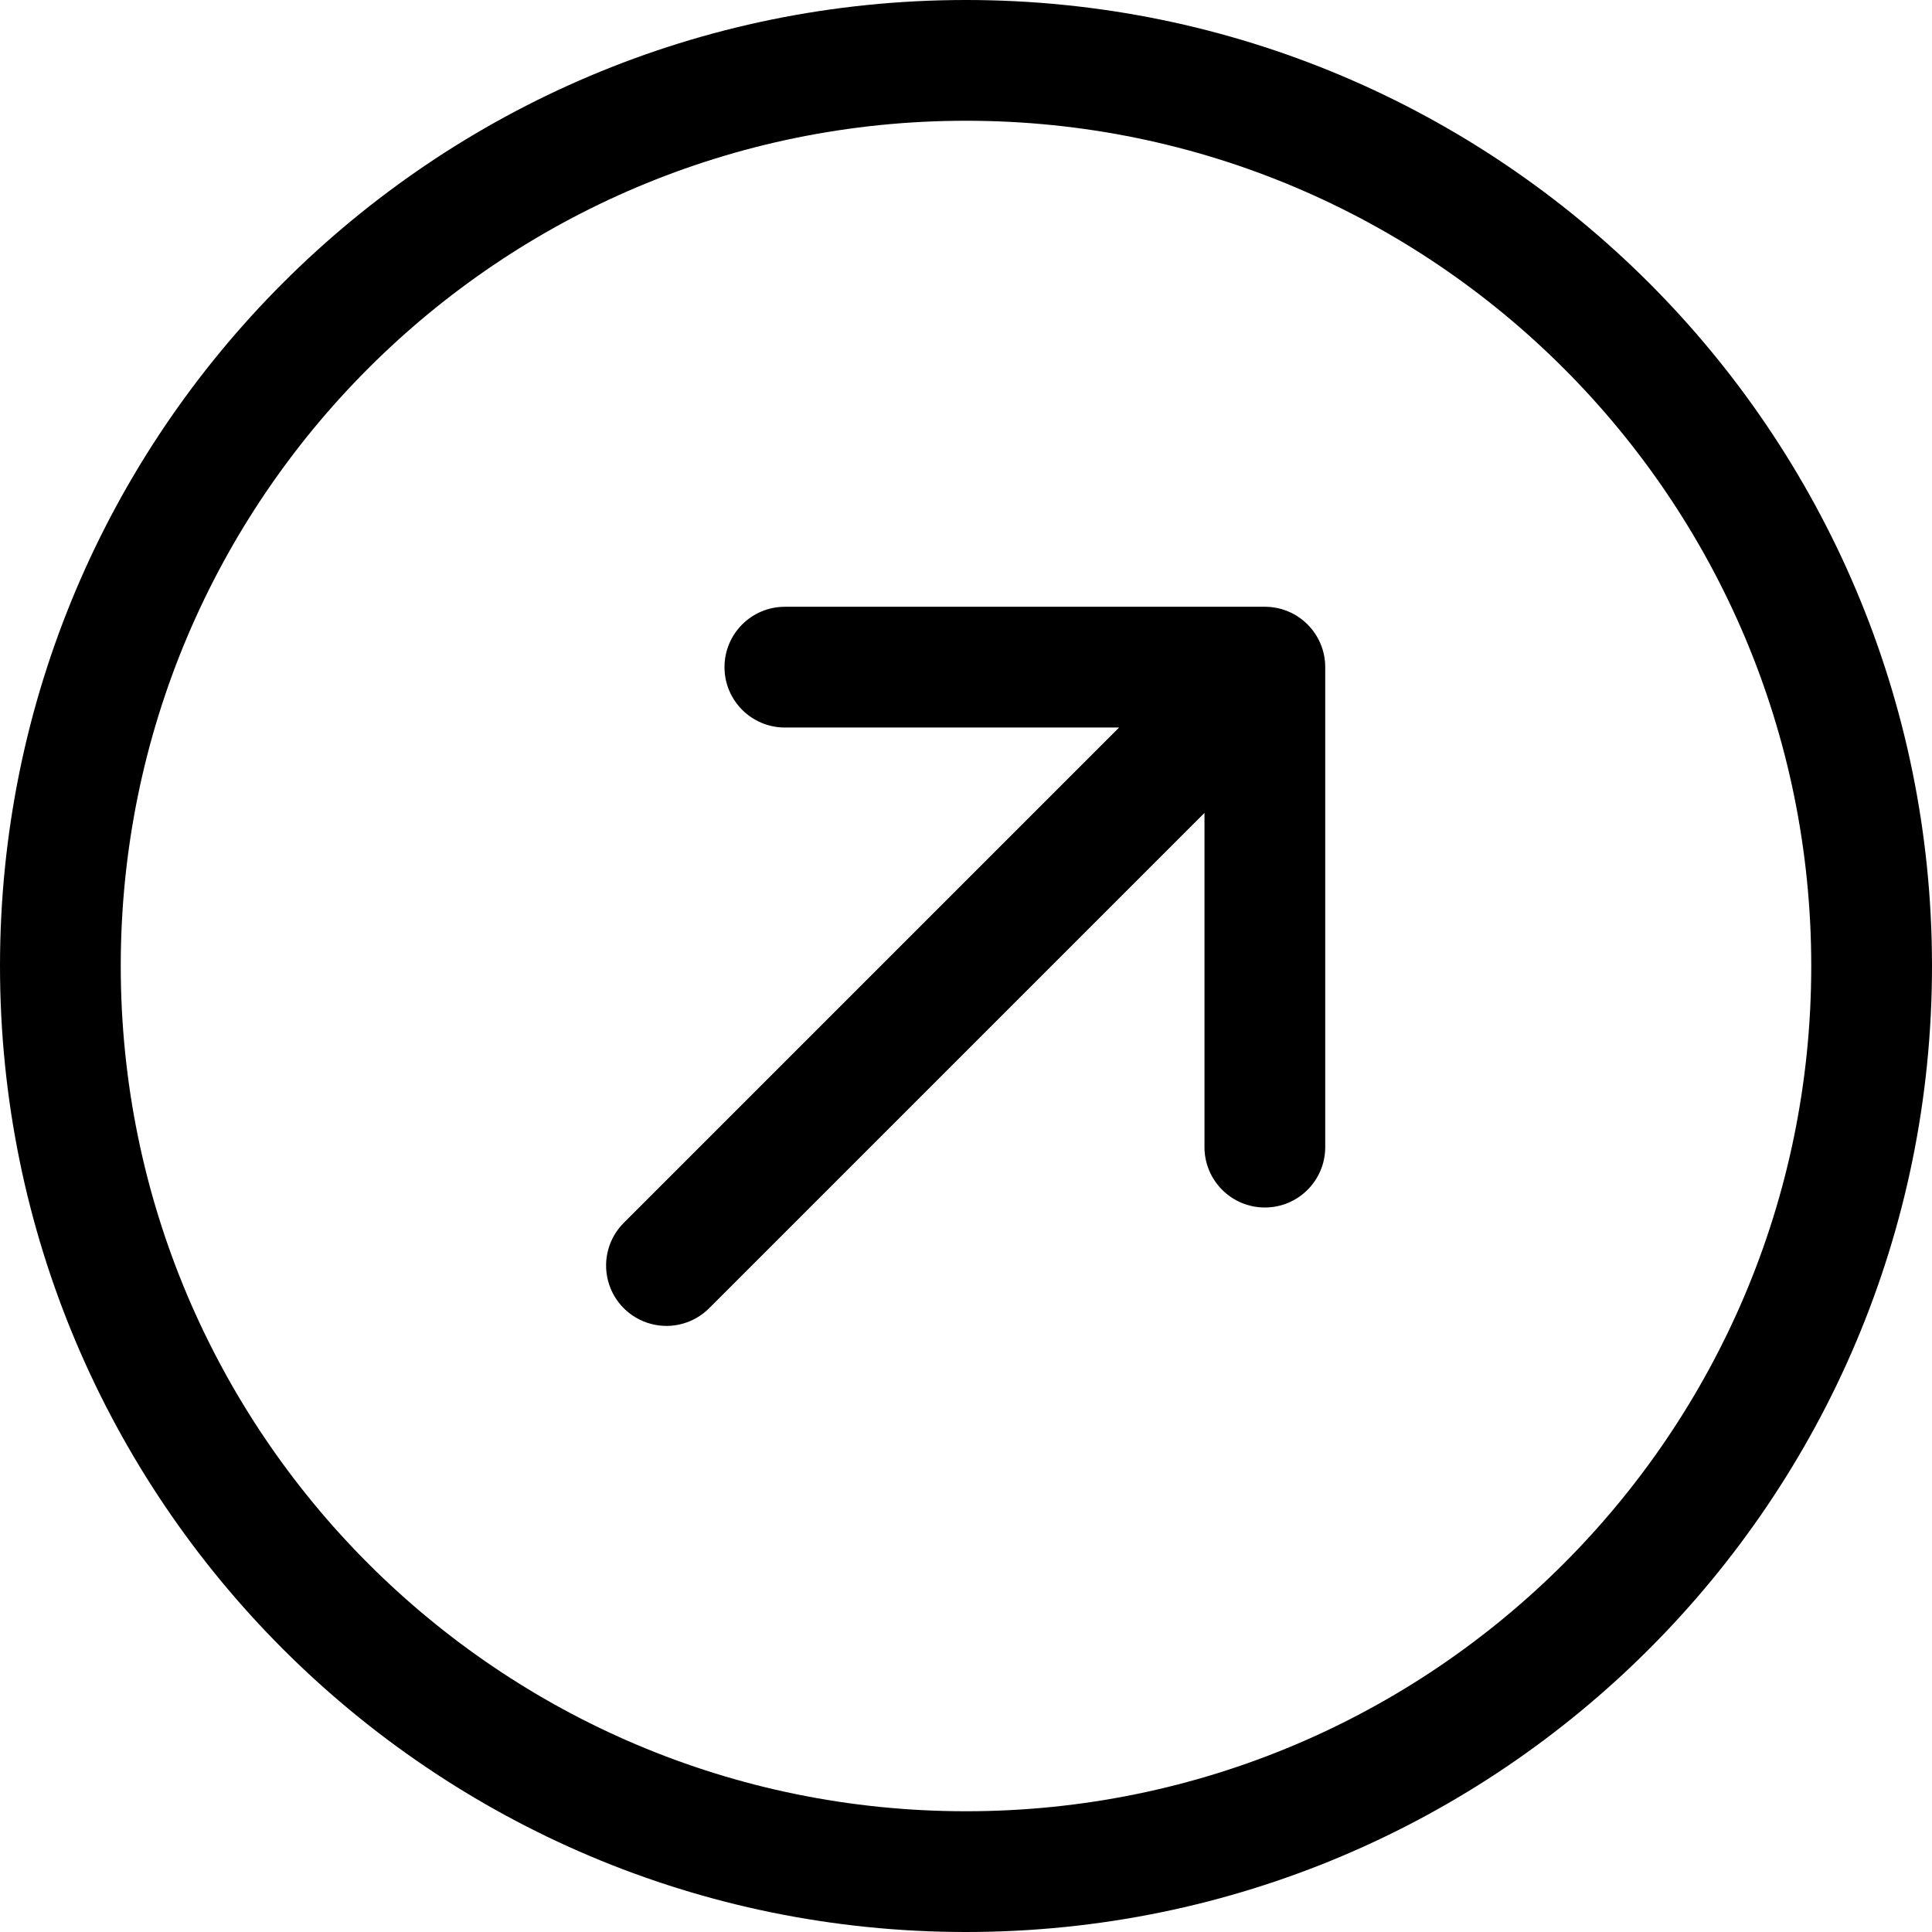
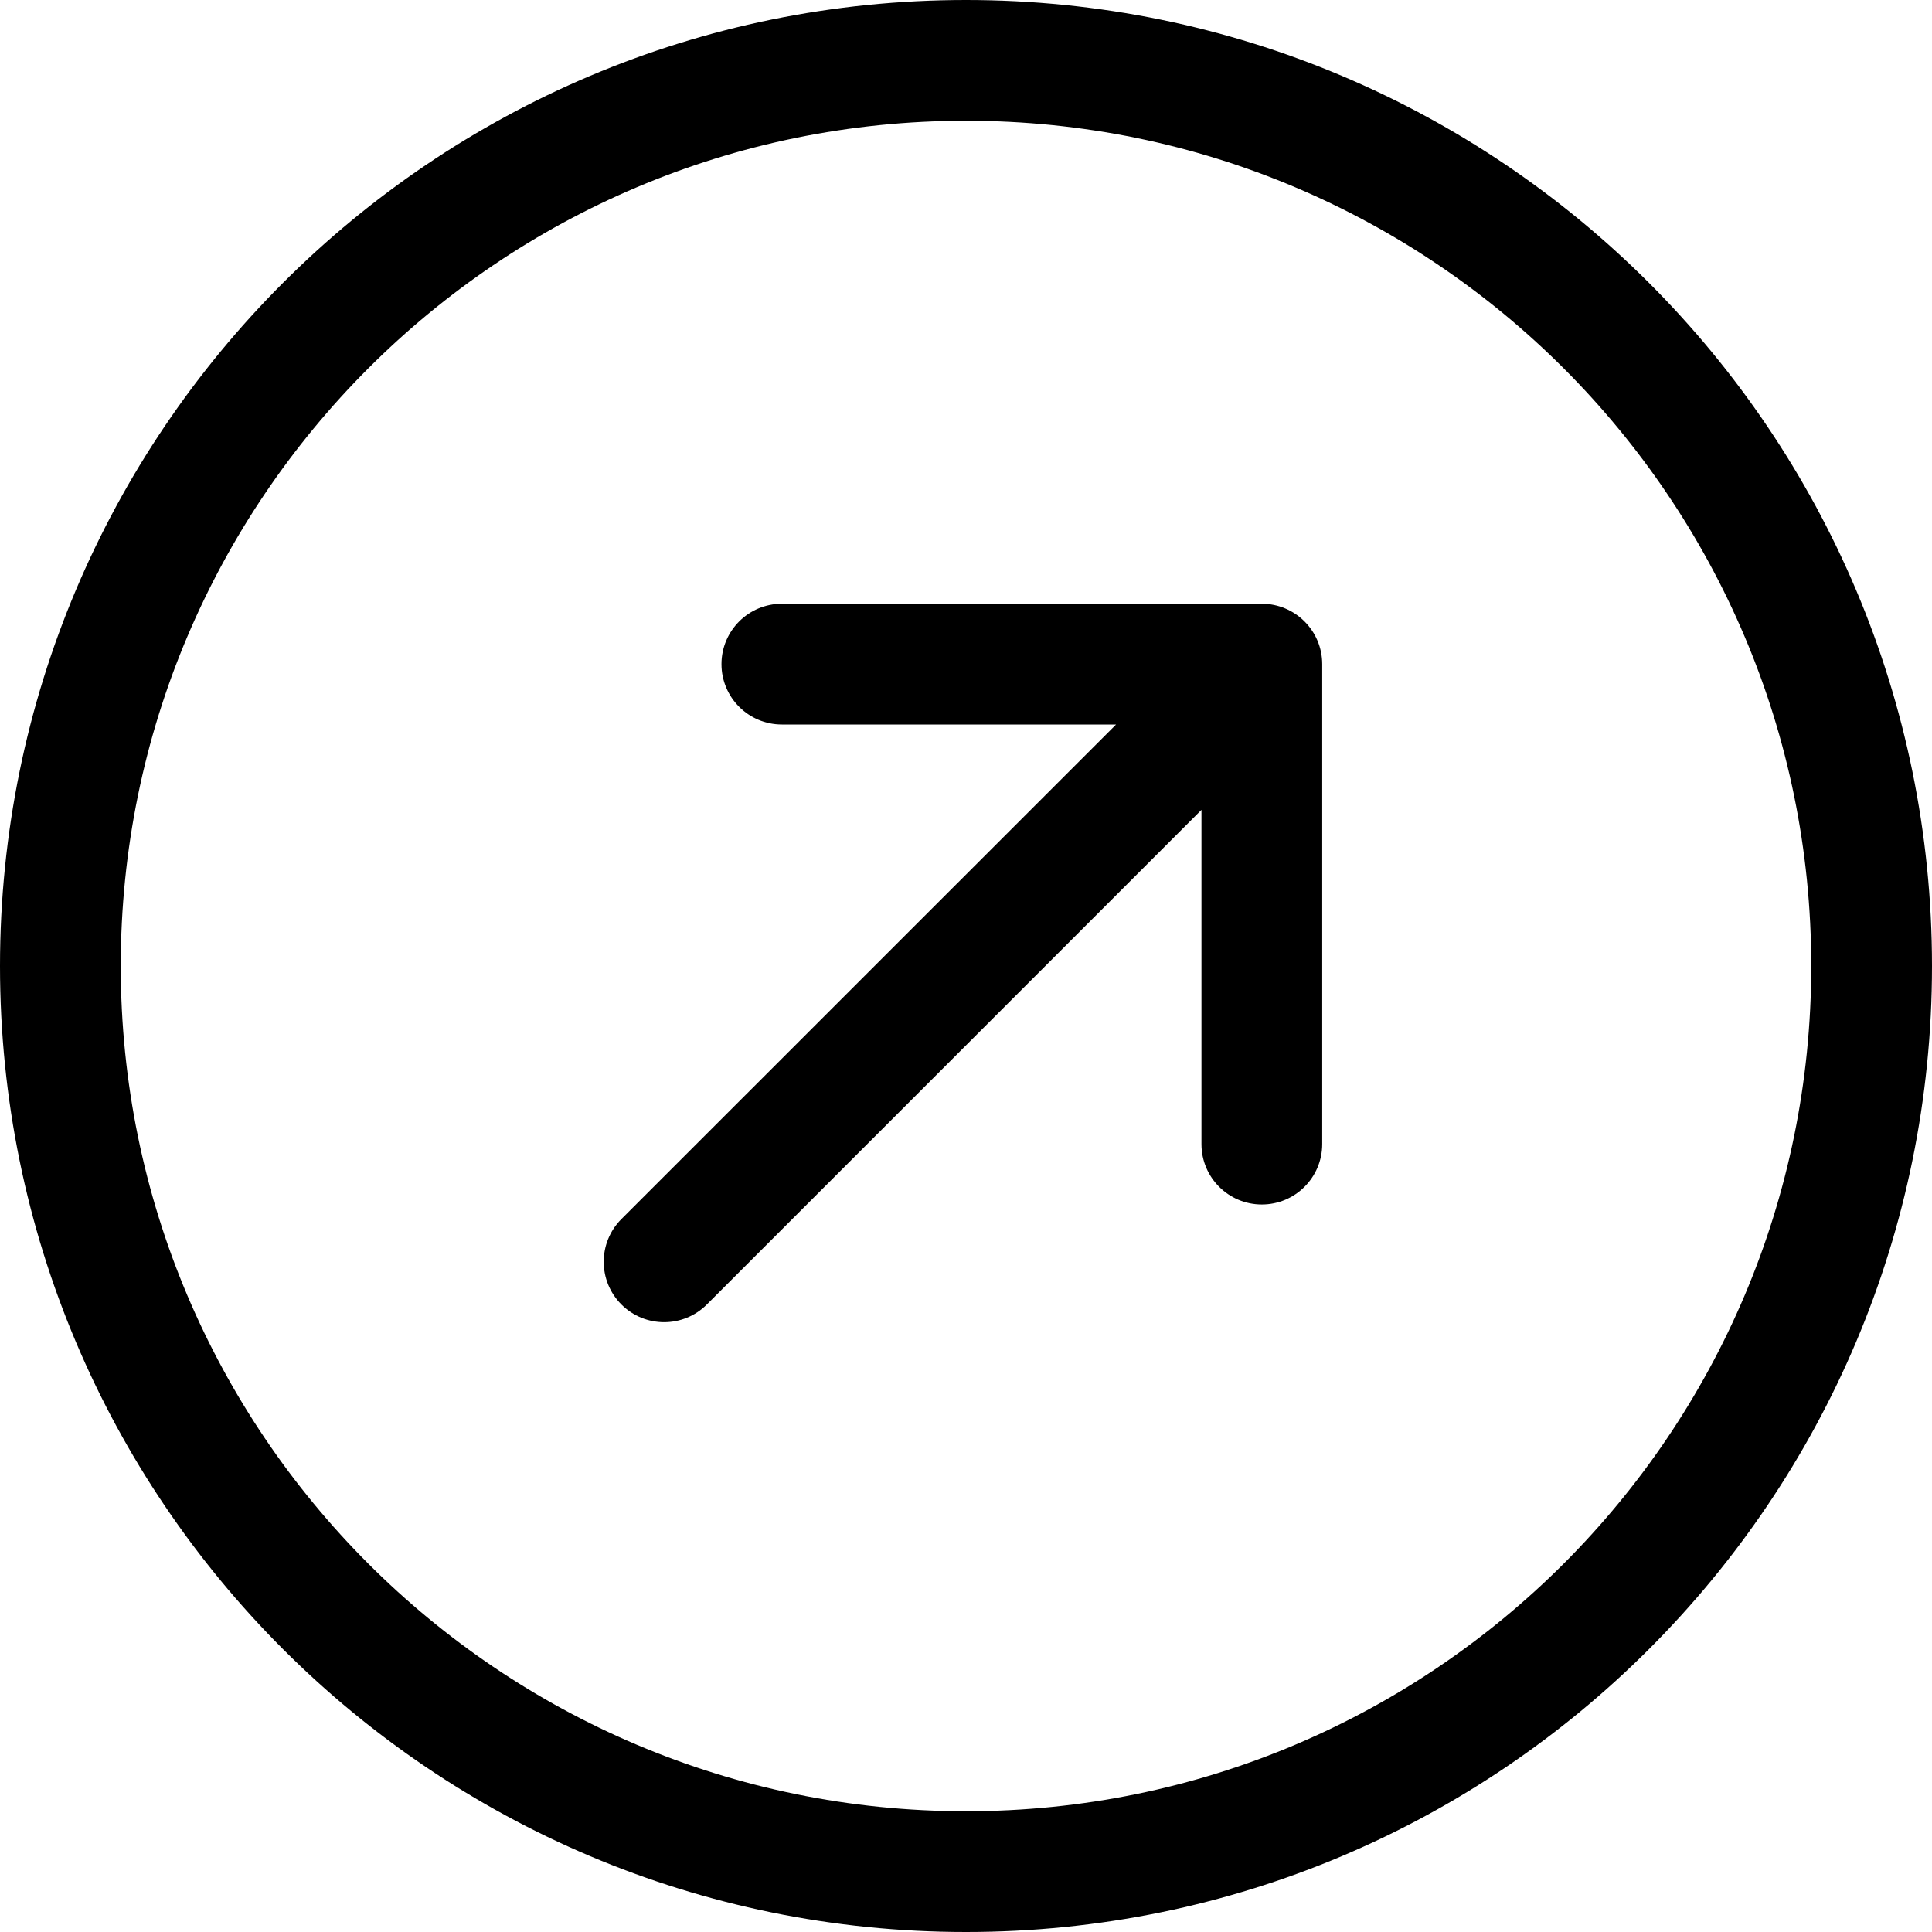
<svg xmlns="http://www.w3.org/2000/svg" width="16" height="16" fill="currentColor" class="bi bi-arrow-up-right-circle" viewBox="0 0 16 16">
-   <path d="M5.879 10.828a.5.5 0 1 1-.707-.707l4.096-4.096H6.5a.5.5 0 0 1 0-1h3.975a.5.5 0 0 1 .5.5V9.5a.5.5 0 0 1-1 0V6.732l-4.096 4.096z" />
-   <path d="M0 8a8 8 0 1 0 16 0A8 8 0 0 0 0 8zm1 0a7 7 0 1 1 14 0A7 7 0 0 1 1 8z" />
+   <path fill-rule="evenodd" d="M1 8a7 7 0 1 0 14 0A7 7 0 0 0 1 8zm15 0A8 8 0 1 1 0 8a8 8 0 0 1 16 0zM5.854 10.803a.5.5 0 1 1-.708-.707L9.243 6H6.475a.5.5 0 1 1 0-1h3.975a.5.5 0 0 1 .5.5v3.975a.5.5 0 1 1-1 0V6.707l-4.096 4.096z" />
</svg>
